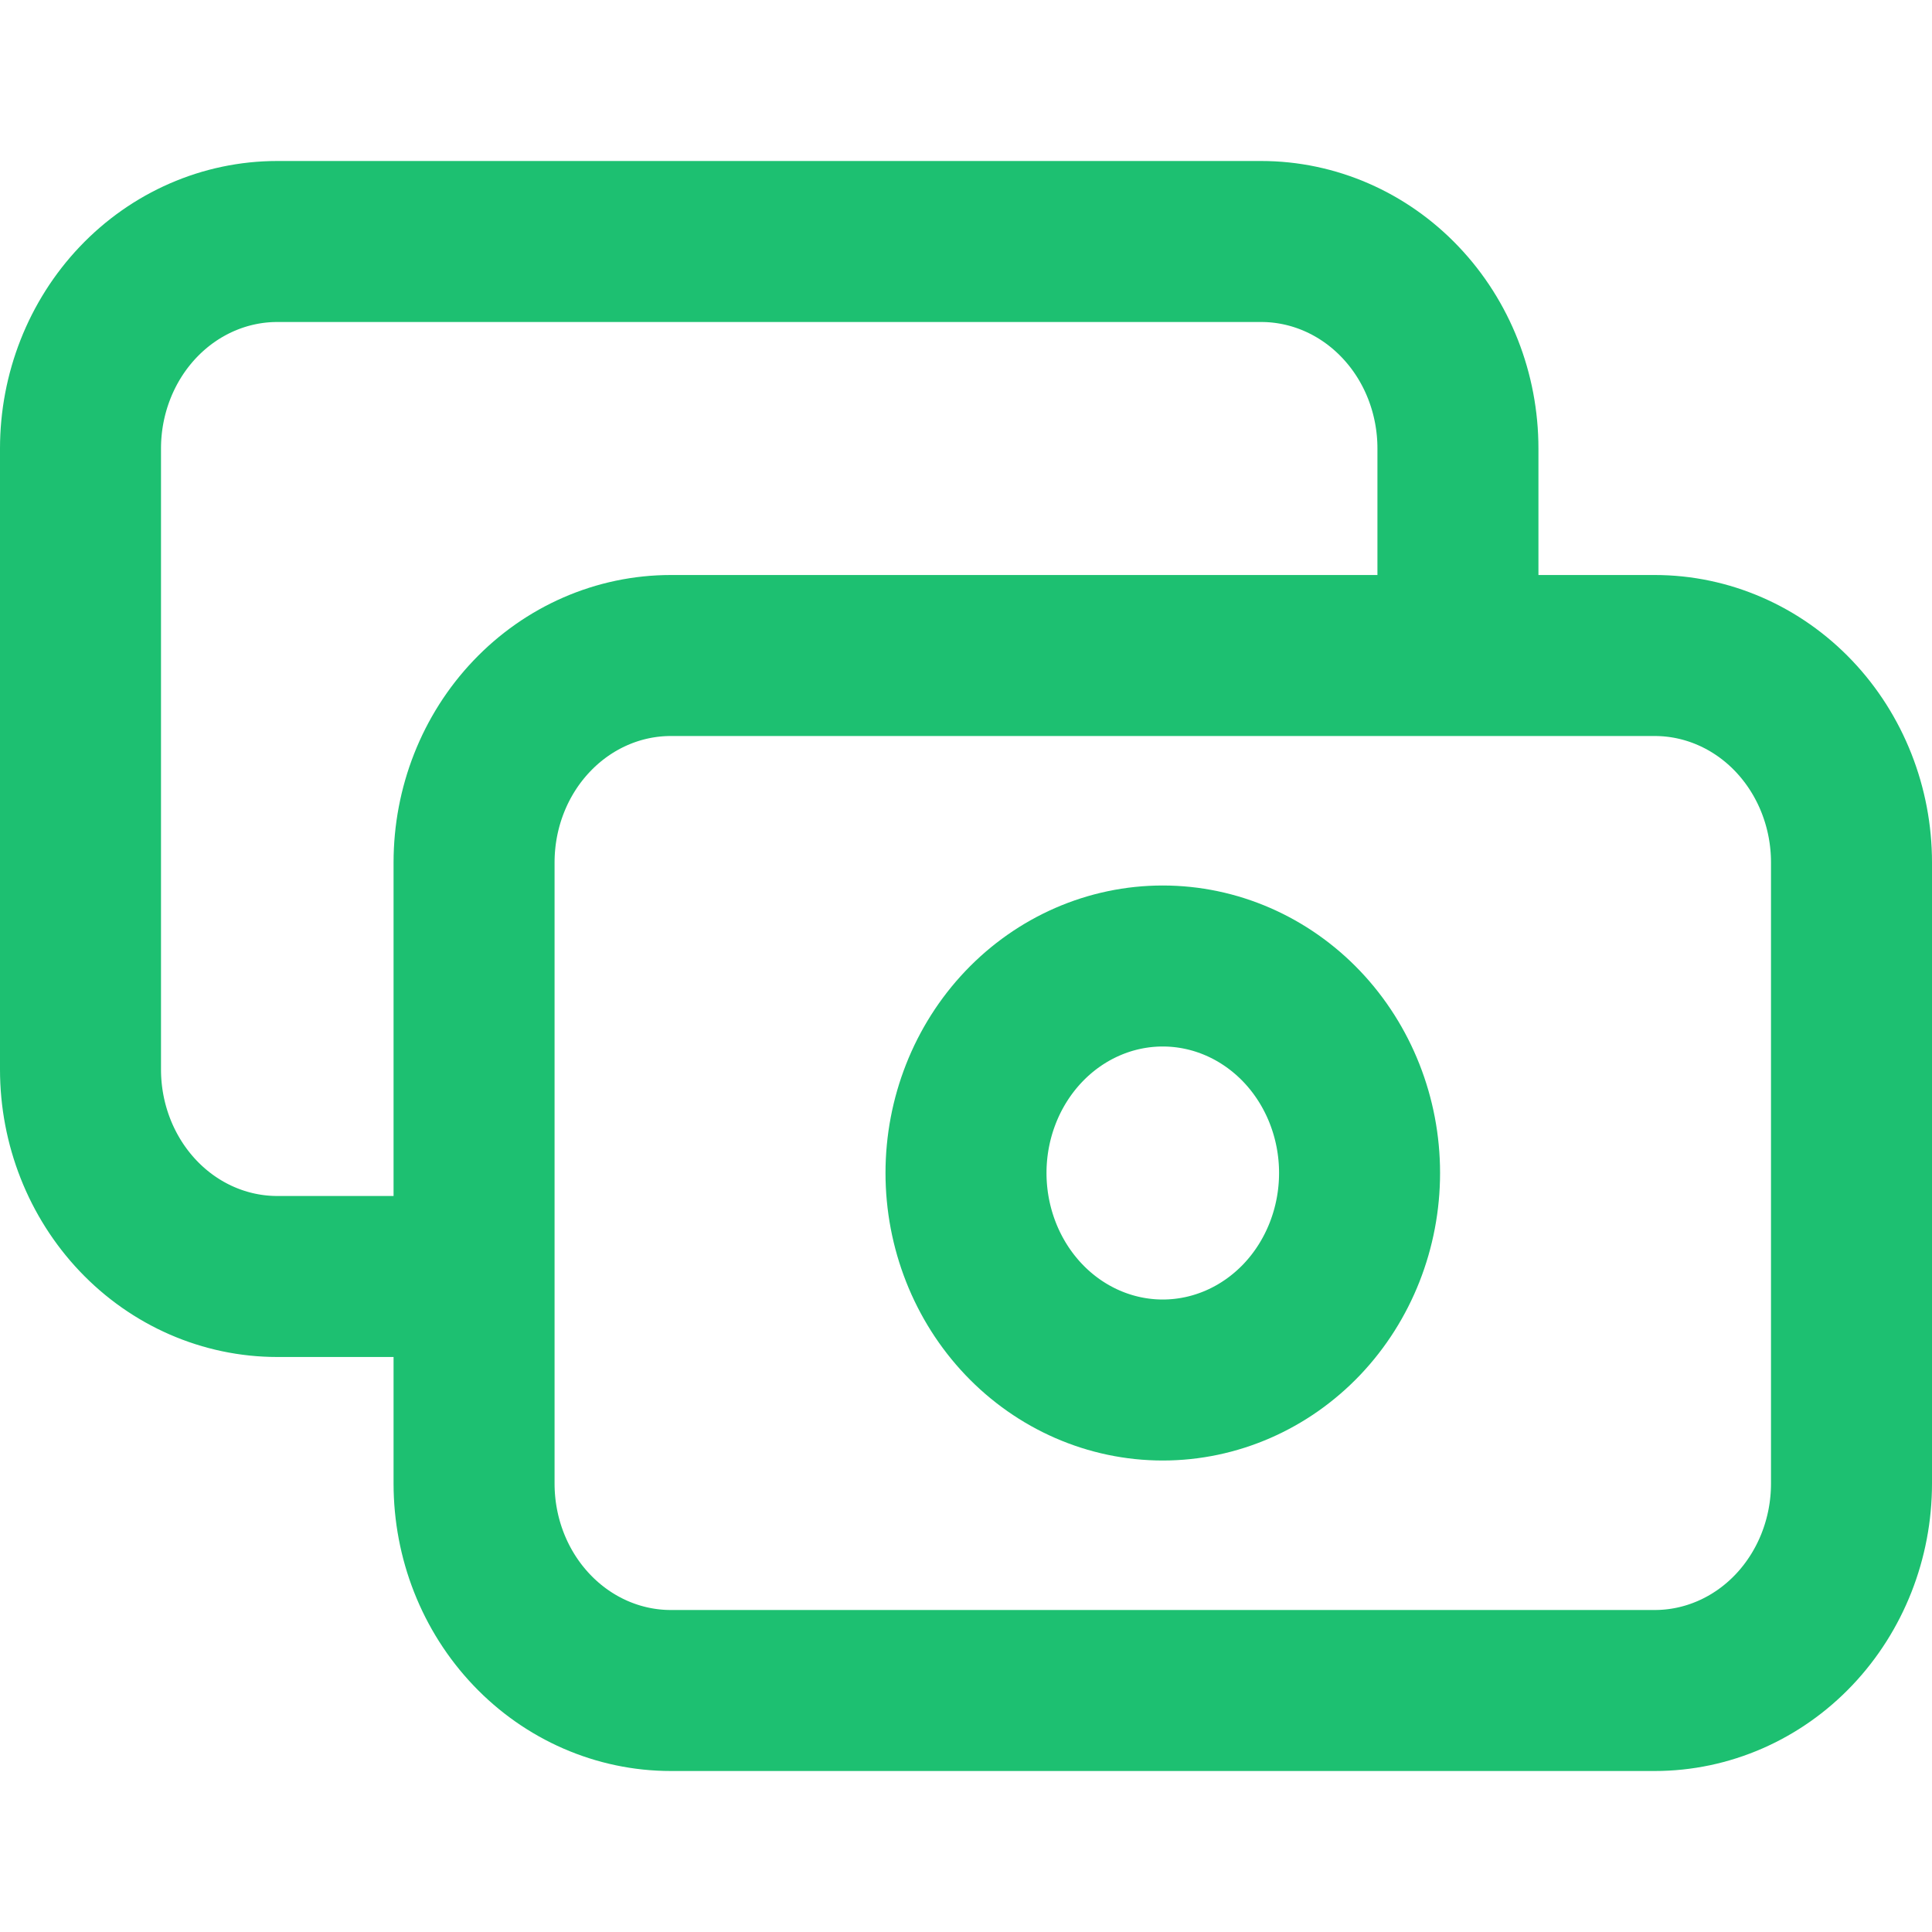
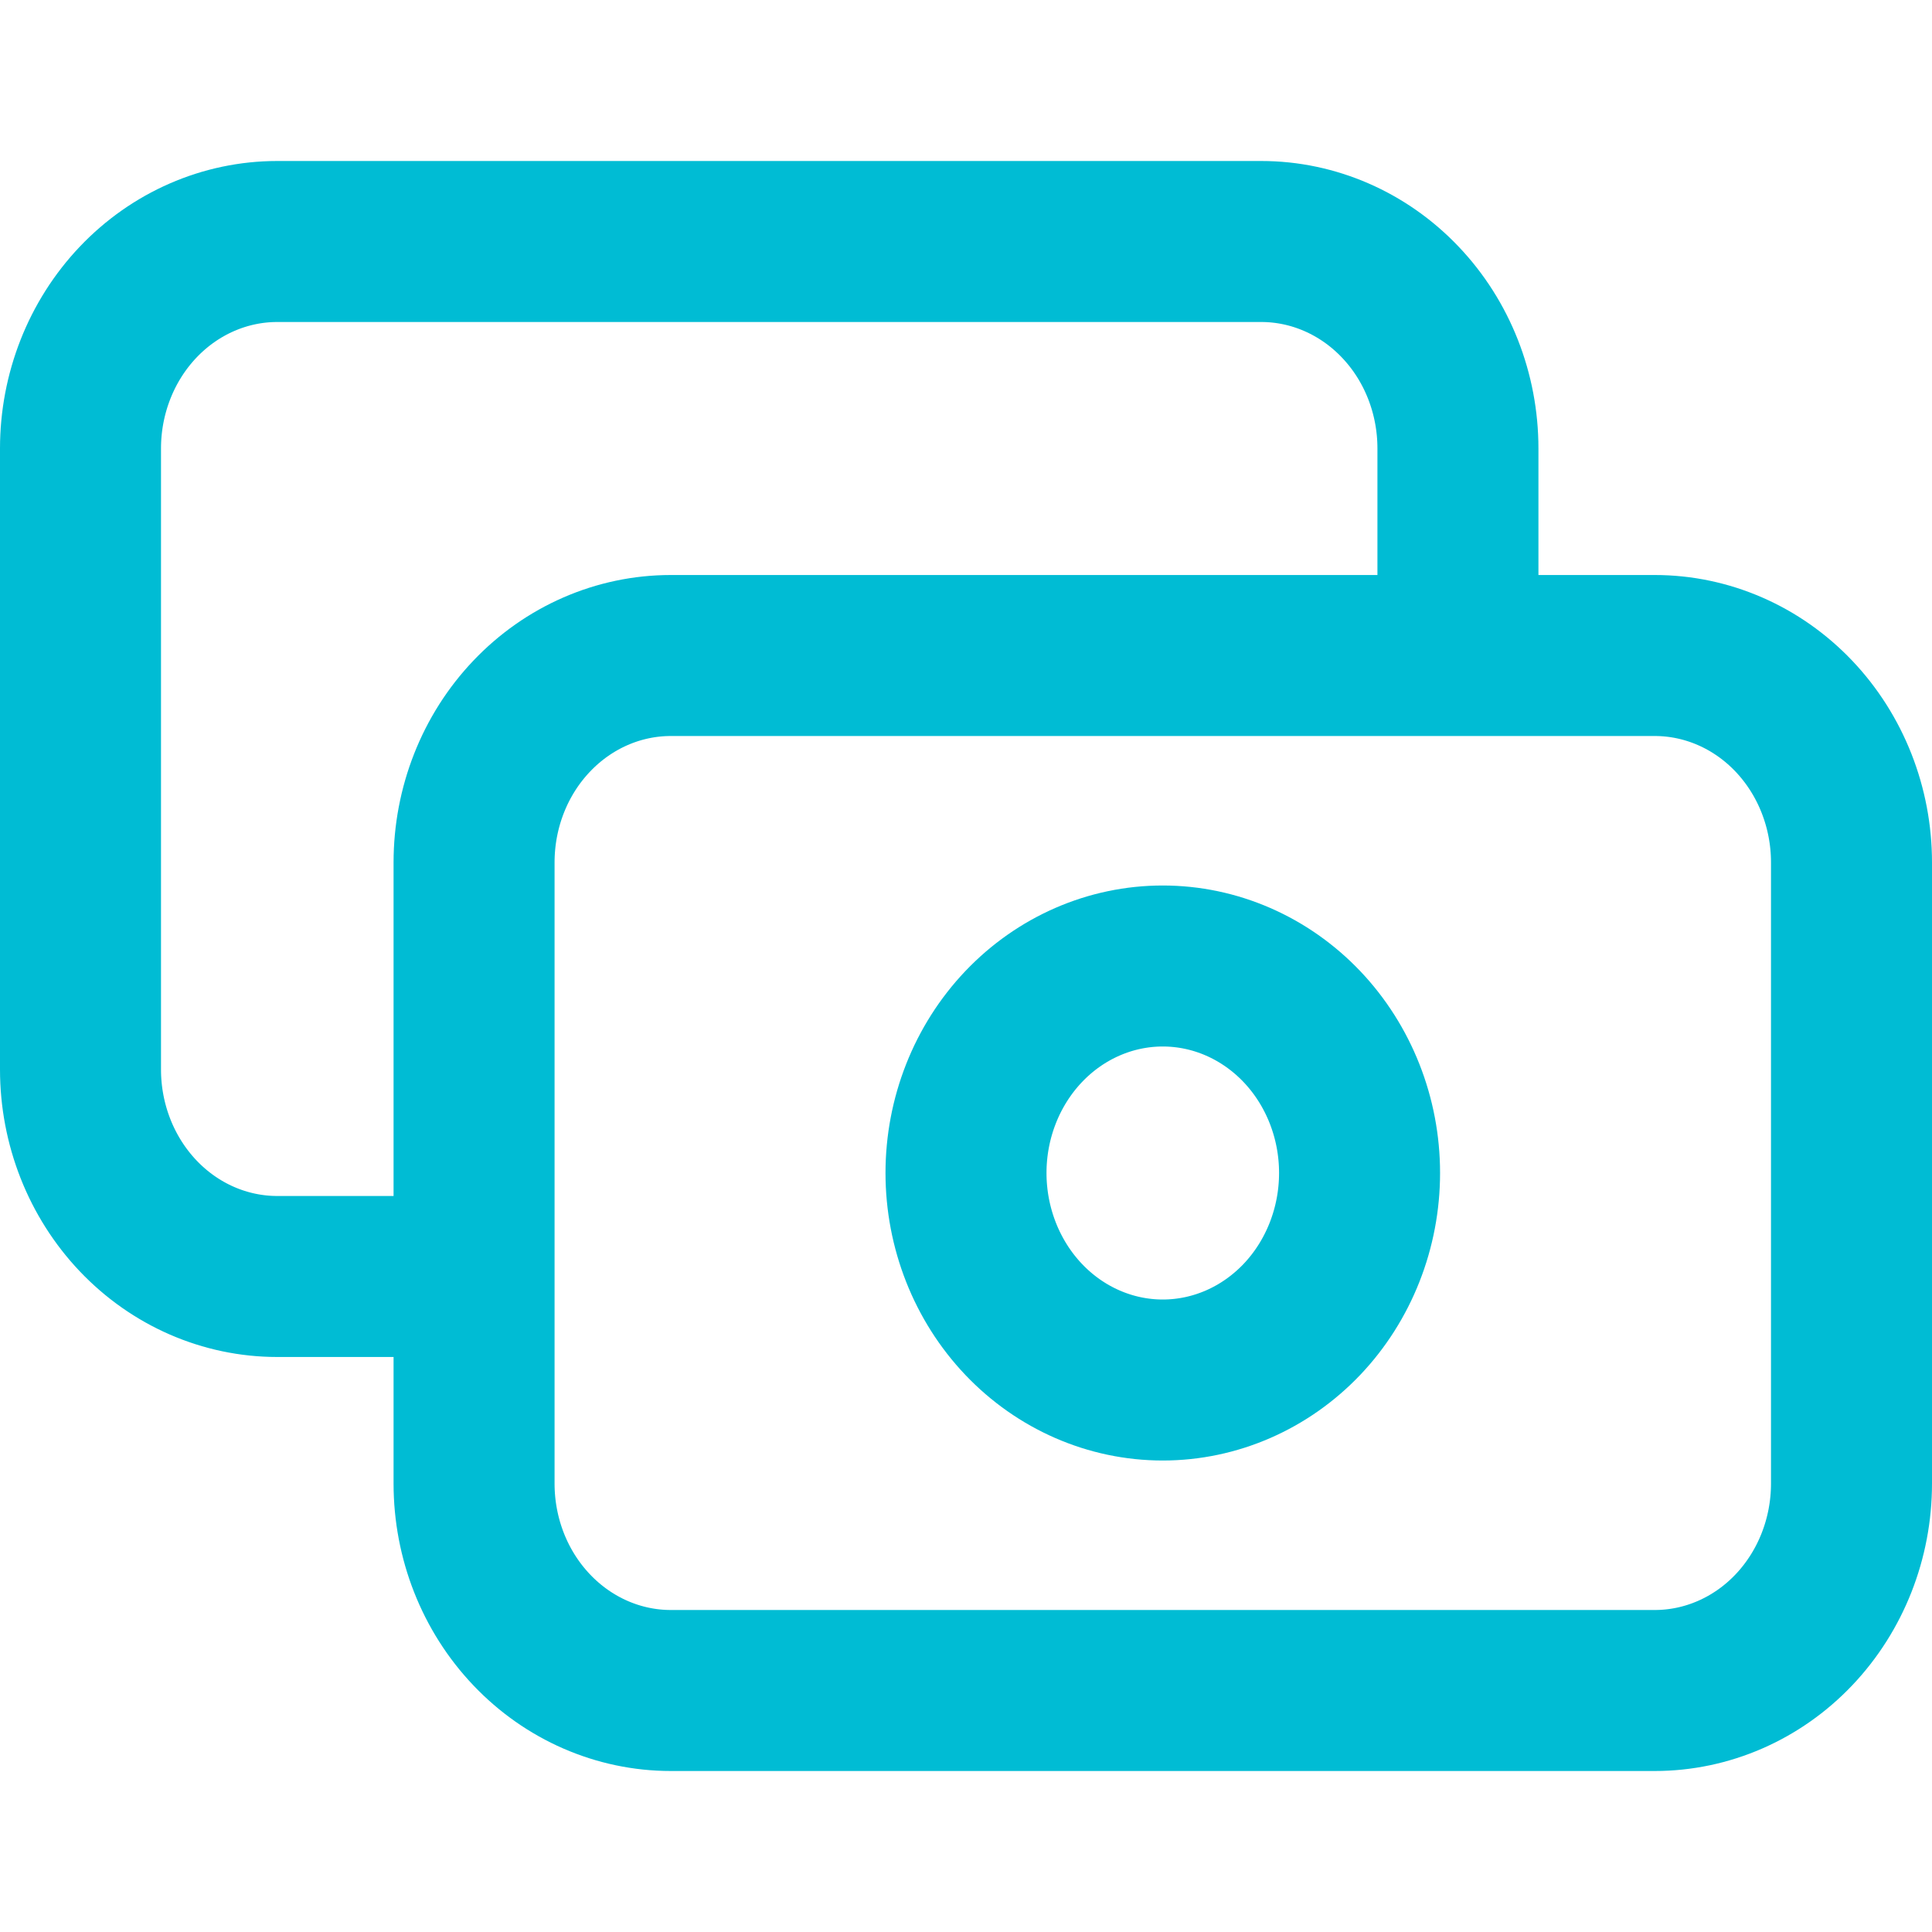
<svg xmlns="http://www.w3.org/2000/svg" width="24" height="24" viewBox="0 0 24 24" fill="none">
-   <path d="M18.111 8.143V5.571C18.111 4.889 17.854 4.235 17.395 3.753C16.937 3.271 16.315 3 15.667 3H3.444C2.796 3 2.174 3.271 1.716 3.753C1.258 4.235 1 4.889 1 5.571V13.286C1 13.968 1.258 14.622 1.716 15.104C2.174 15.586 2.796 15.857 3.444 15.857H5.889M8.333 21H20.556C21.204 21 21.826 20.729 22.284 20.247C22.742 19.765 23 19.111 23 18.429V10.714C23 10.032 22.742 9.378 22.284 8.896C21.826 8.414 21.204 8.143 20.556 8.143H8.333C7.685 8.143 7.063 8.414 6.605 8.896C6.146 9.378 5.889 10.032 5.889 10.714V18.429C5.889 19.111 6.146 19.765 6.605 20.247C7.063 20.729 7.685 21 8.333 21ZM16.889 14.571C16.889 15.253 16.631 15.908 16.173 16.39C15.714 16.872 15.093 17.143 14.444 17.143C13.796 17.143 13.174 16.872 12.716 16.39C12.258 15.908 12 15.253 12 14.571C12 13.889 12.258 13.235 12.716 12.753C13.174 12.271 13.796 12 14.444 12C15.093 12 15.714 12.271 16.173 12.753C16.631 13.235 16.889 13.889 16.889 14.571Z" stroke="#1DC071" stroke-width="2" stroke-linecap="round" stroke-linejoin="round" />
+   <path d="M18.111 8.143V5.571C18.111 4.889 17.854 4.235 17.395 3.753C16.937 3.271 16.315 3 15.667 3H3.444C2.796 3 2.174 3.271 1.716 3.753C1.258 4.235 1 4.889 1 5.571V13.286C1 13.968 1.258 14.622 1.716 15.104C2.174 15.586 2.796 15.857 3.444 15.857H5.889M8.333 21H20.556C21.204 21 21.826 20.729 22.284 20.247C22.742 19.765 23 19.111 23 18.429V10.714C23 10.032 22.742 9.378 22.284 8.896C21.826 8.414 21.204 8.143 20.556 8.143H8.333C7.685 8.143 7.063 8.414 6.605 8.896C6.146 9.378 5.889 10.032 5.889 10.714V18.429C5.889 19.111 6.146 19.765 6.605 20.247C7.063 20.729 7.685 21 8.333 21ZM16.889 14.571C16.889 15.253 16.631 15.908 16.173 16.39C15.714 16.872 15.093 17.143 14.444 17.143C13.796 17.143 13.174 16.872 12.716 16.39C12.258 15.908 12 15.253 12 14.571C12 13.889 12.258 13.235 12.716 12.753C13.174 12.271 13.796 12 14.444 12C15.093 12 15.714 12.271 16.173 12.753C16.631 13.235 16.889 13.889 16.889 14.571Z" stroke="#00BCD4" stroke-width="2" stroke-linecap="round" stroke-linejoin="round" />
</svg>
